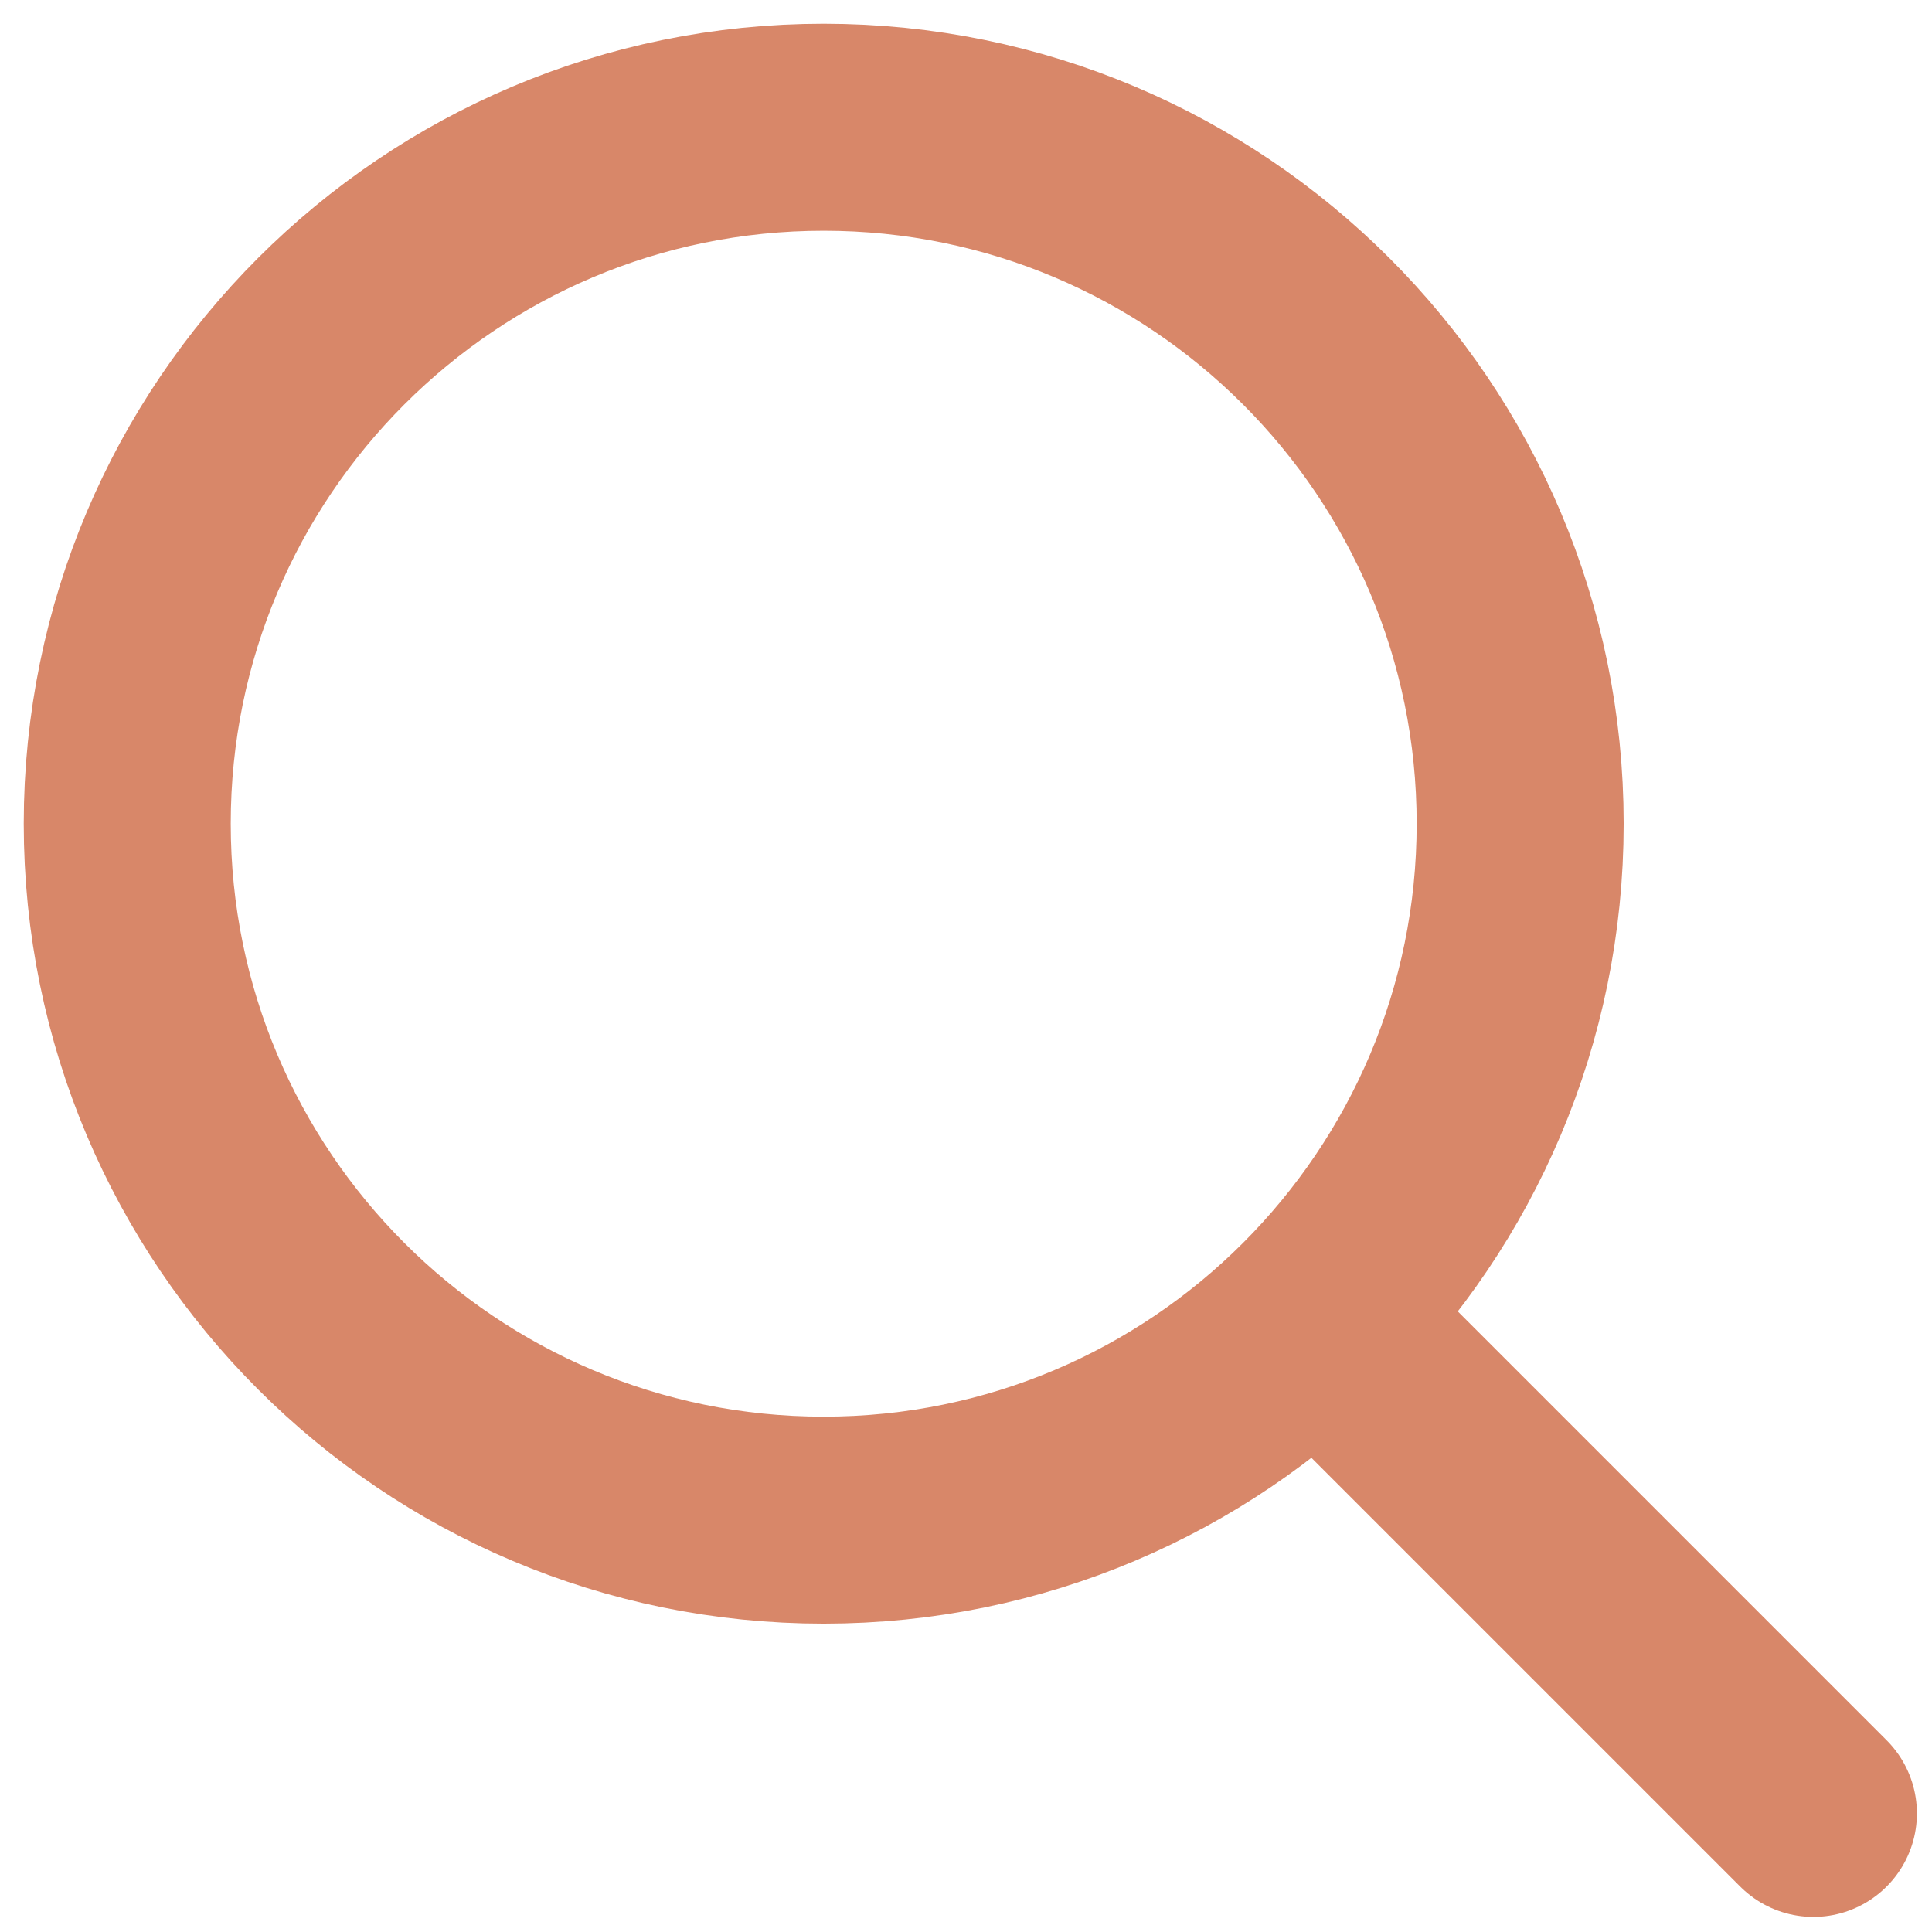
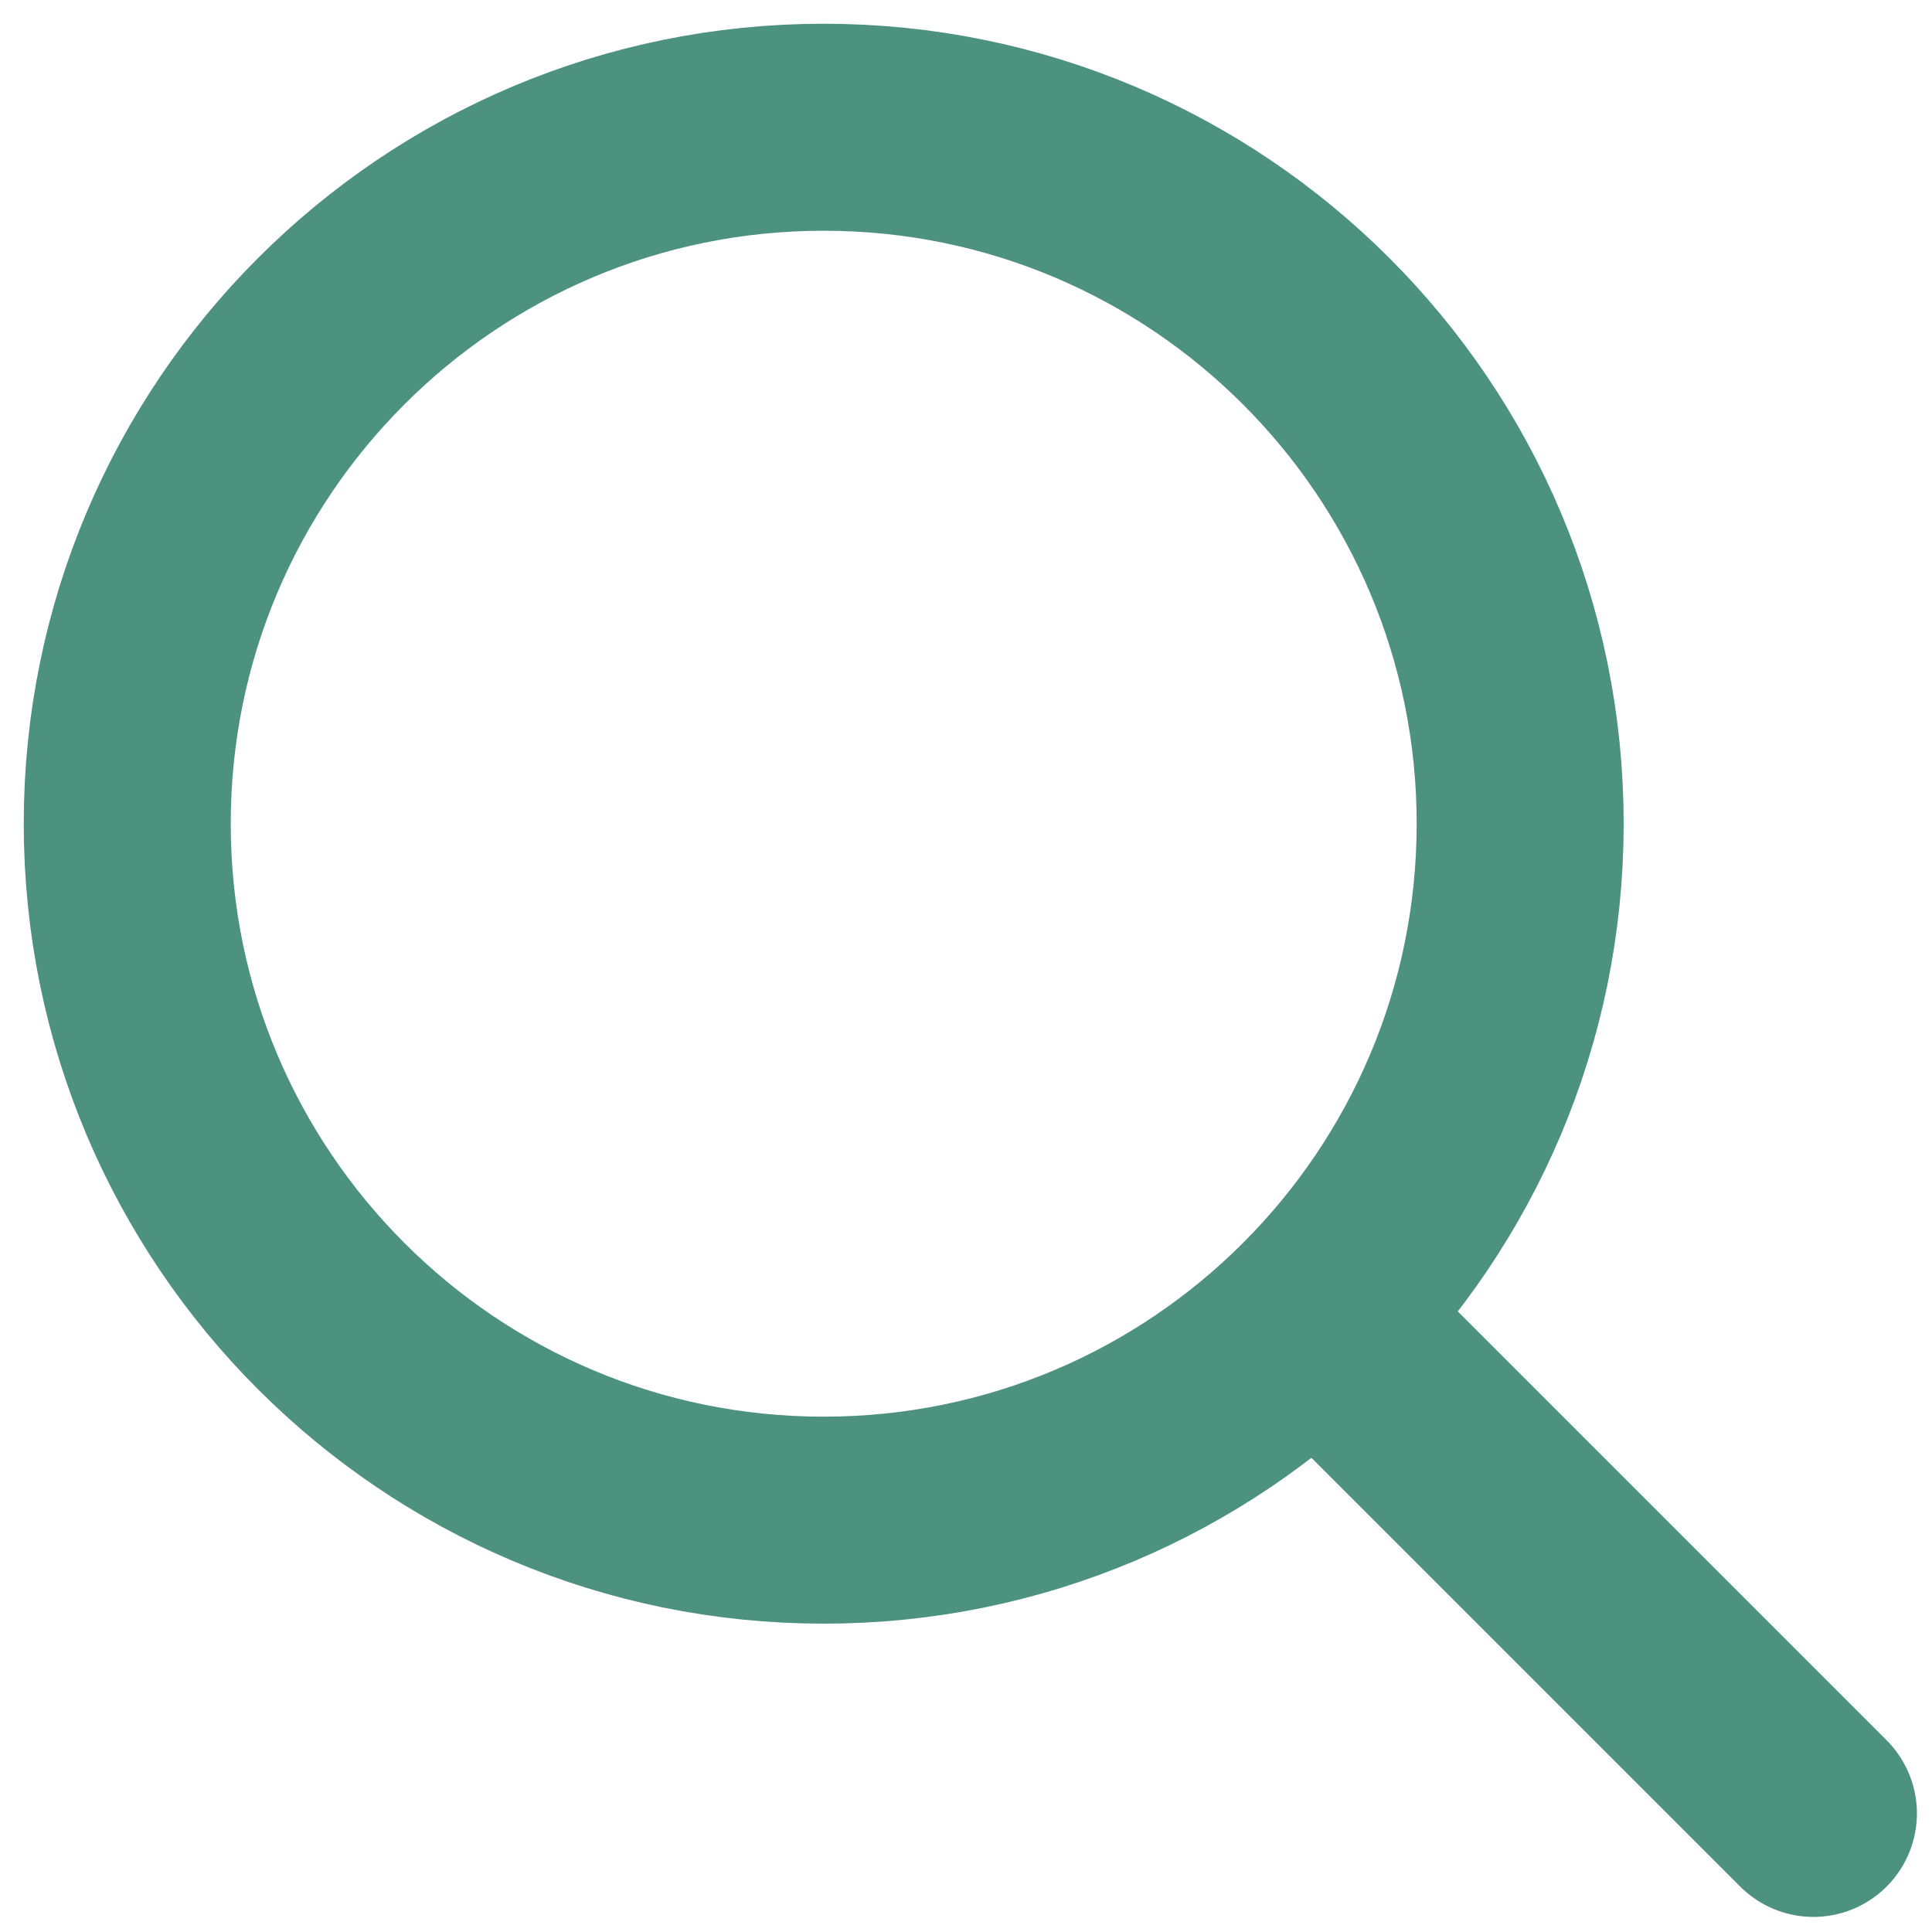
<svg xmlns="http://www.w3.org/2000/svg" width="42" height="42" viewBox="0 0 42 42" fill="none">
-   <path d="M29.859 29.859L39.422 39.422" stroke="#D88769" stroke-width="4.5" stroke-linecap="round" stroke-linejoin="round" />
-   <path d="M17.906 33.047C26.268 33.047 33.047 26.268 33.047 17.906C33.047 9.544 26.268 2.766 17.906 2.766C9.544 2.766 2.766 9.544 2.766 17.906C2.766 26.268 9.544 33.047 17.906 33.047Z" stroke="#D88769" stroke-width="4.5" stroke-linecap="round" stroke-linejoin="round" />
+   <path d="M29.859 29.859L39.422 39.422" stroke="#4D927E" stroke-width="4.5" stroke-linecap="round" stroke-linejoin="round" />
+   <path d="M17.906 33.047C26.268 33.047 33.047 26.268 33.047 17.906C33.047 9.544 26.268 2.766 17.906 2.766C9.544 2.766 2.766 9.544 2.766 17.906C2.766 26.268 9.544 33.047 17.906 33.047Z" stroke="#4D927E" stroke-width="4.5" stroke-linecap="round" stroke-linejoin="round" />
</svg>
